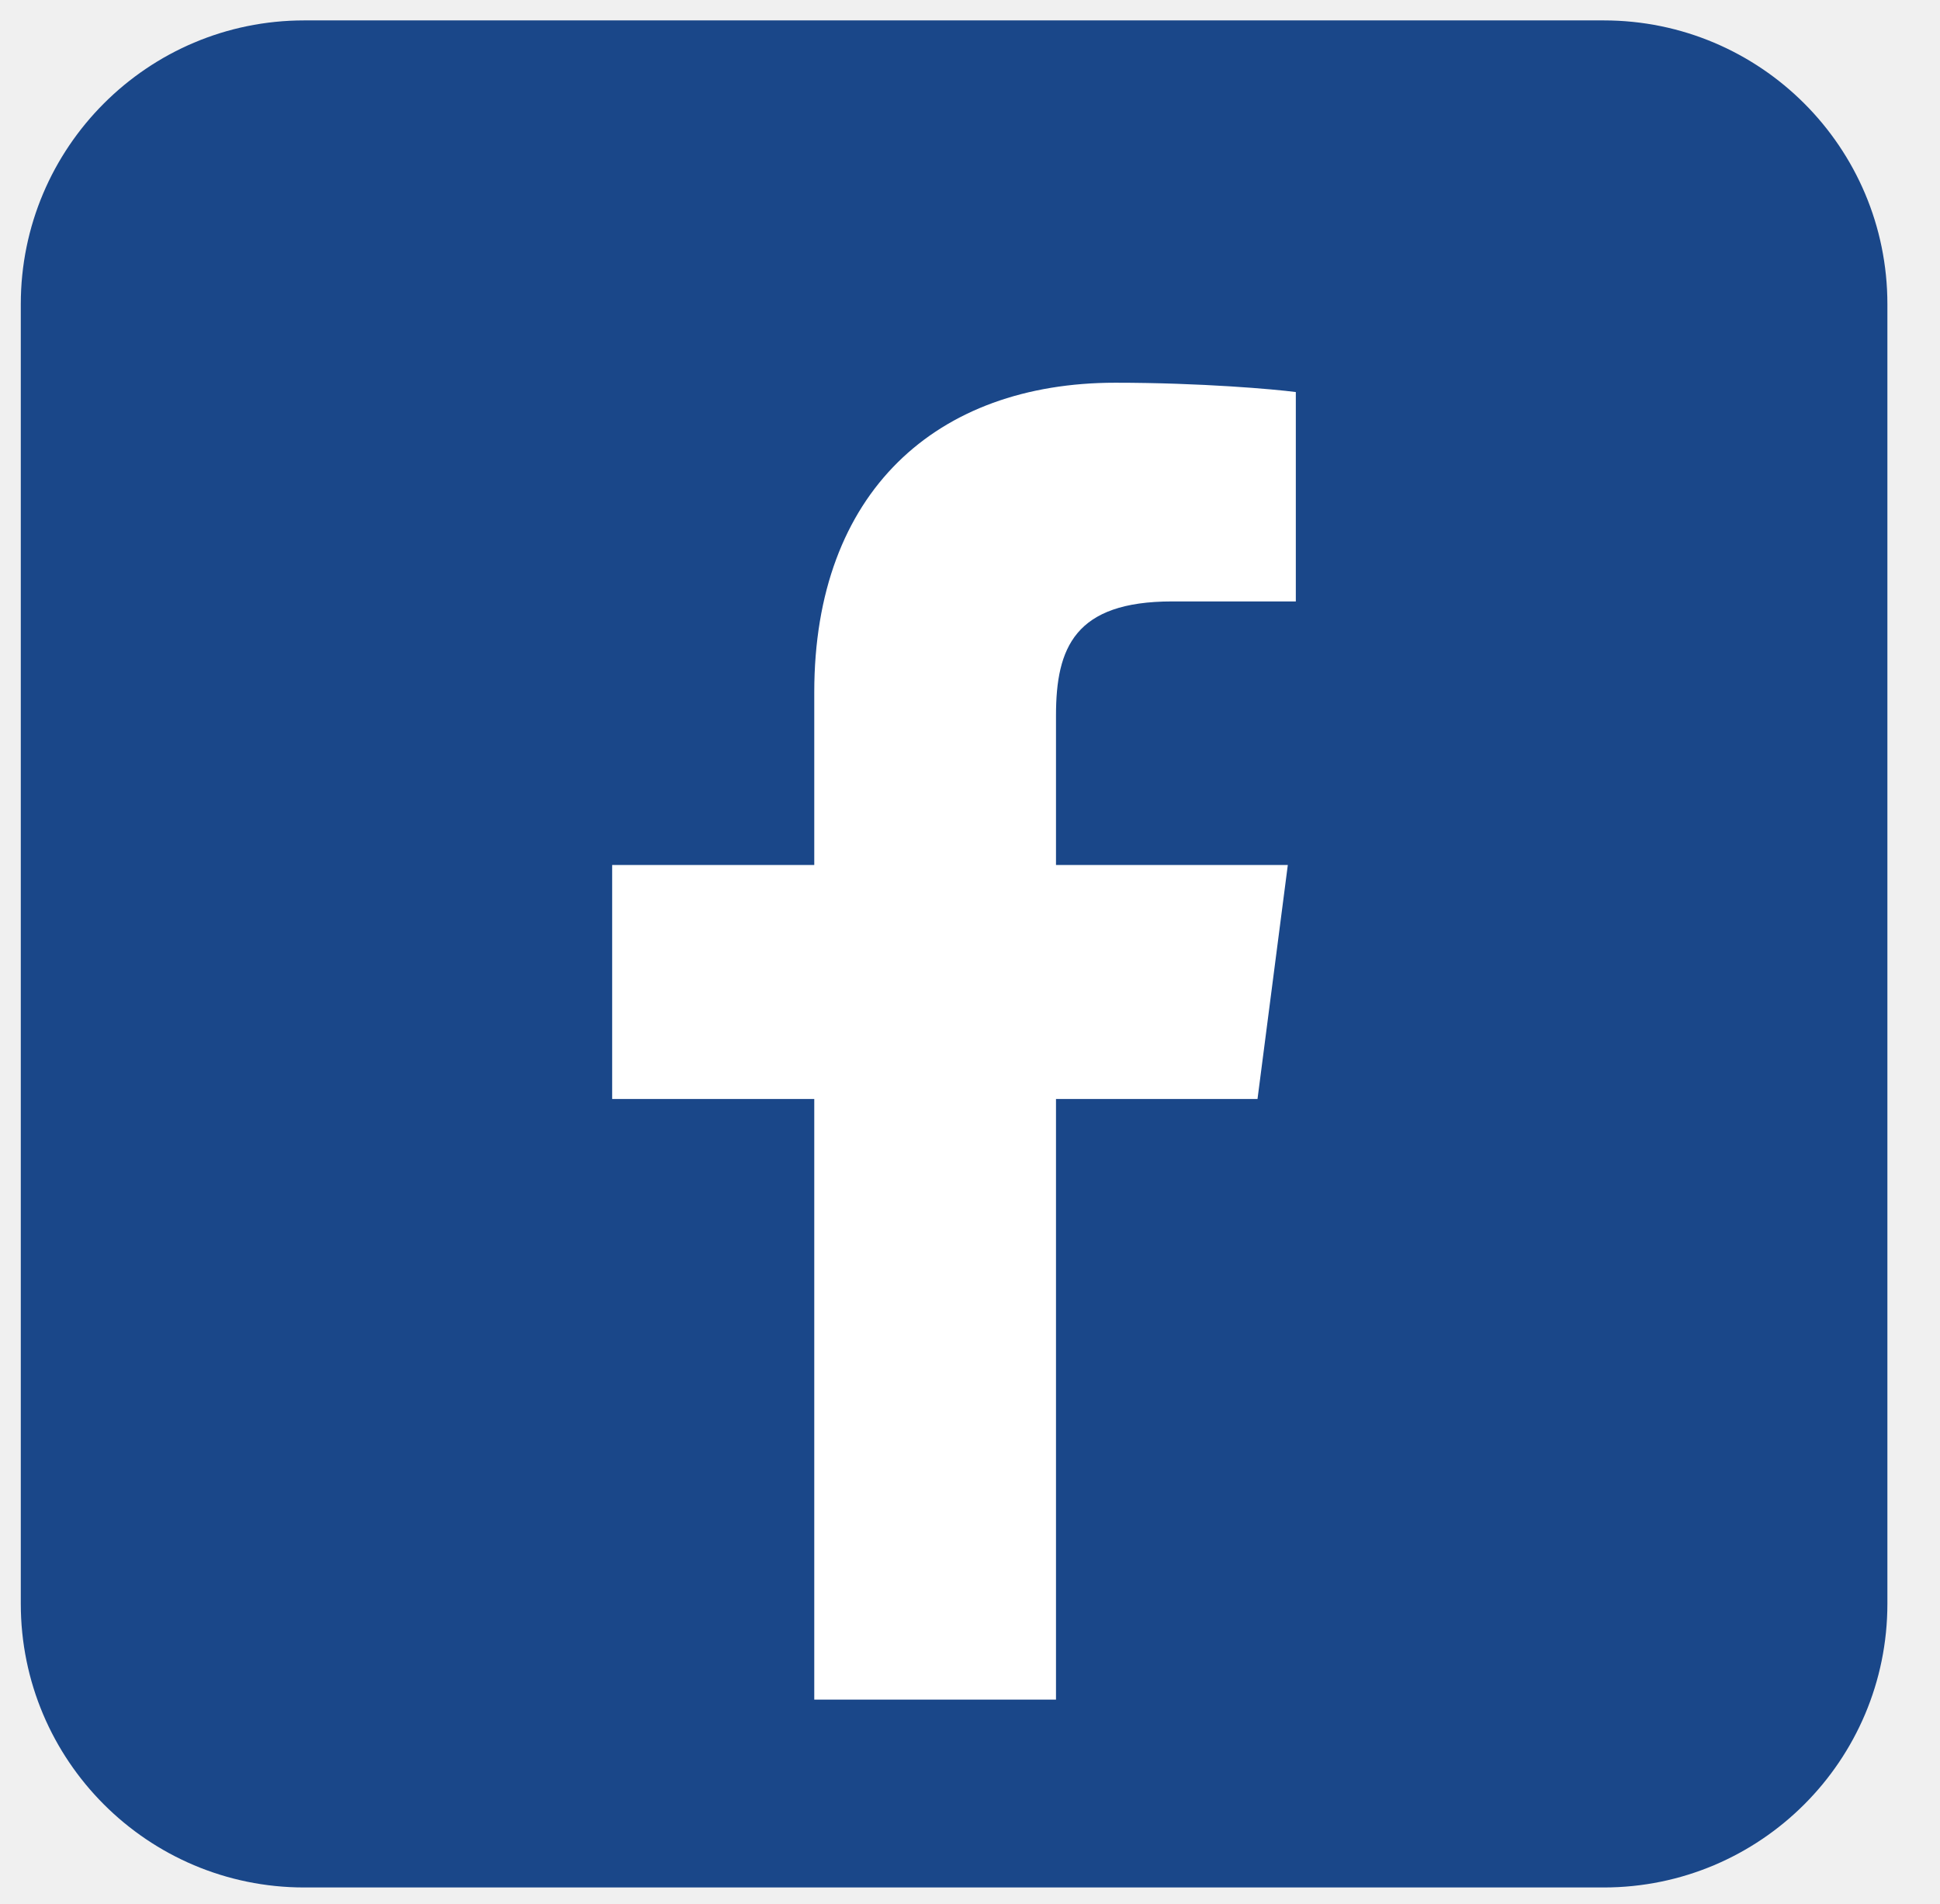
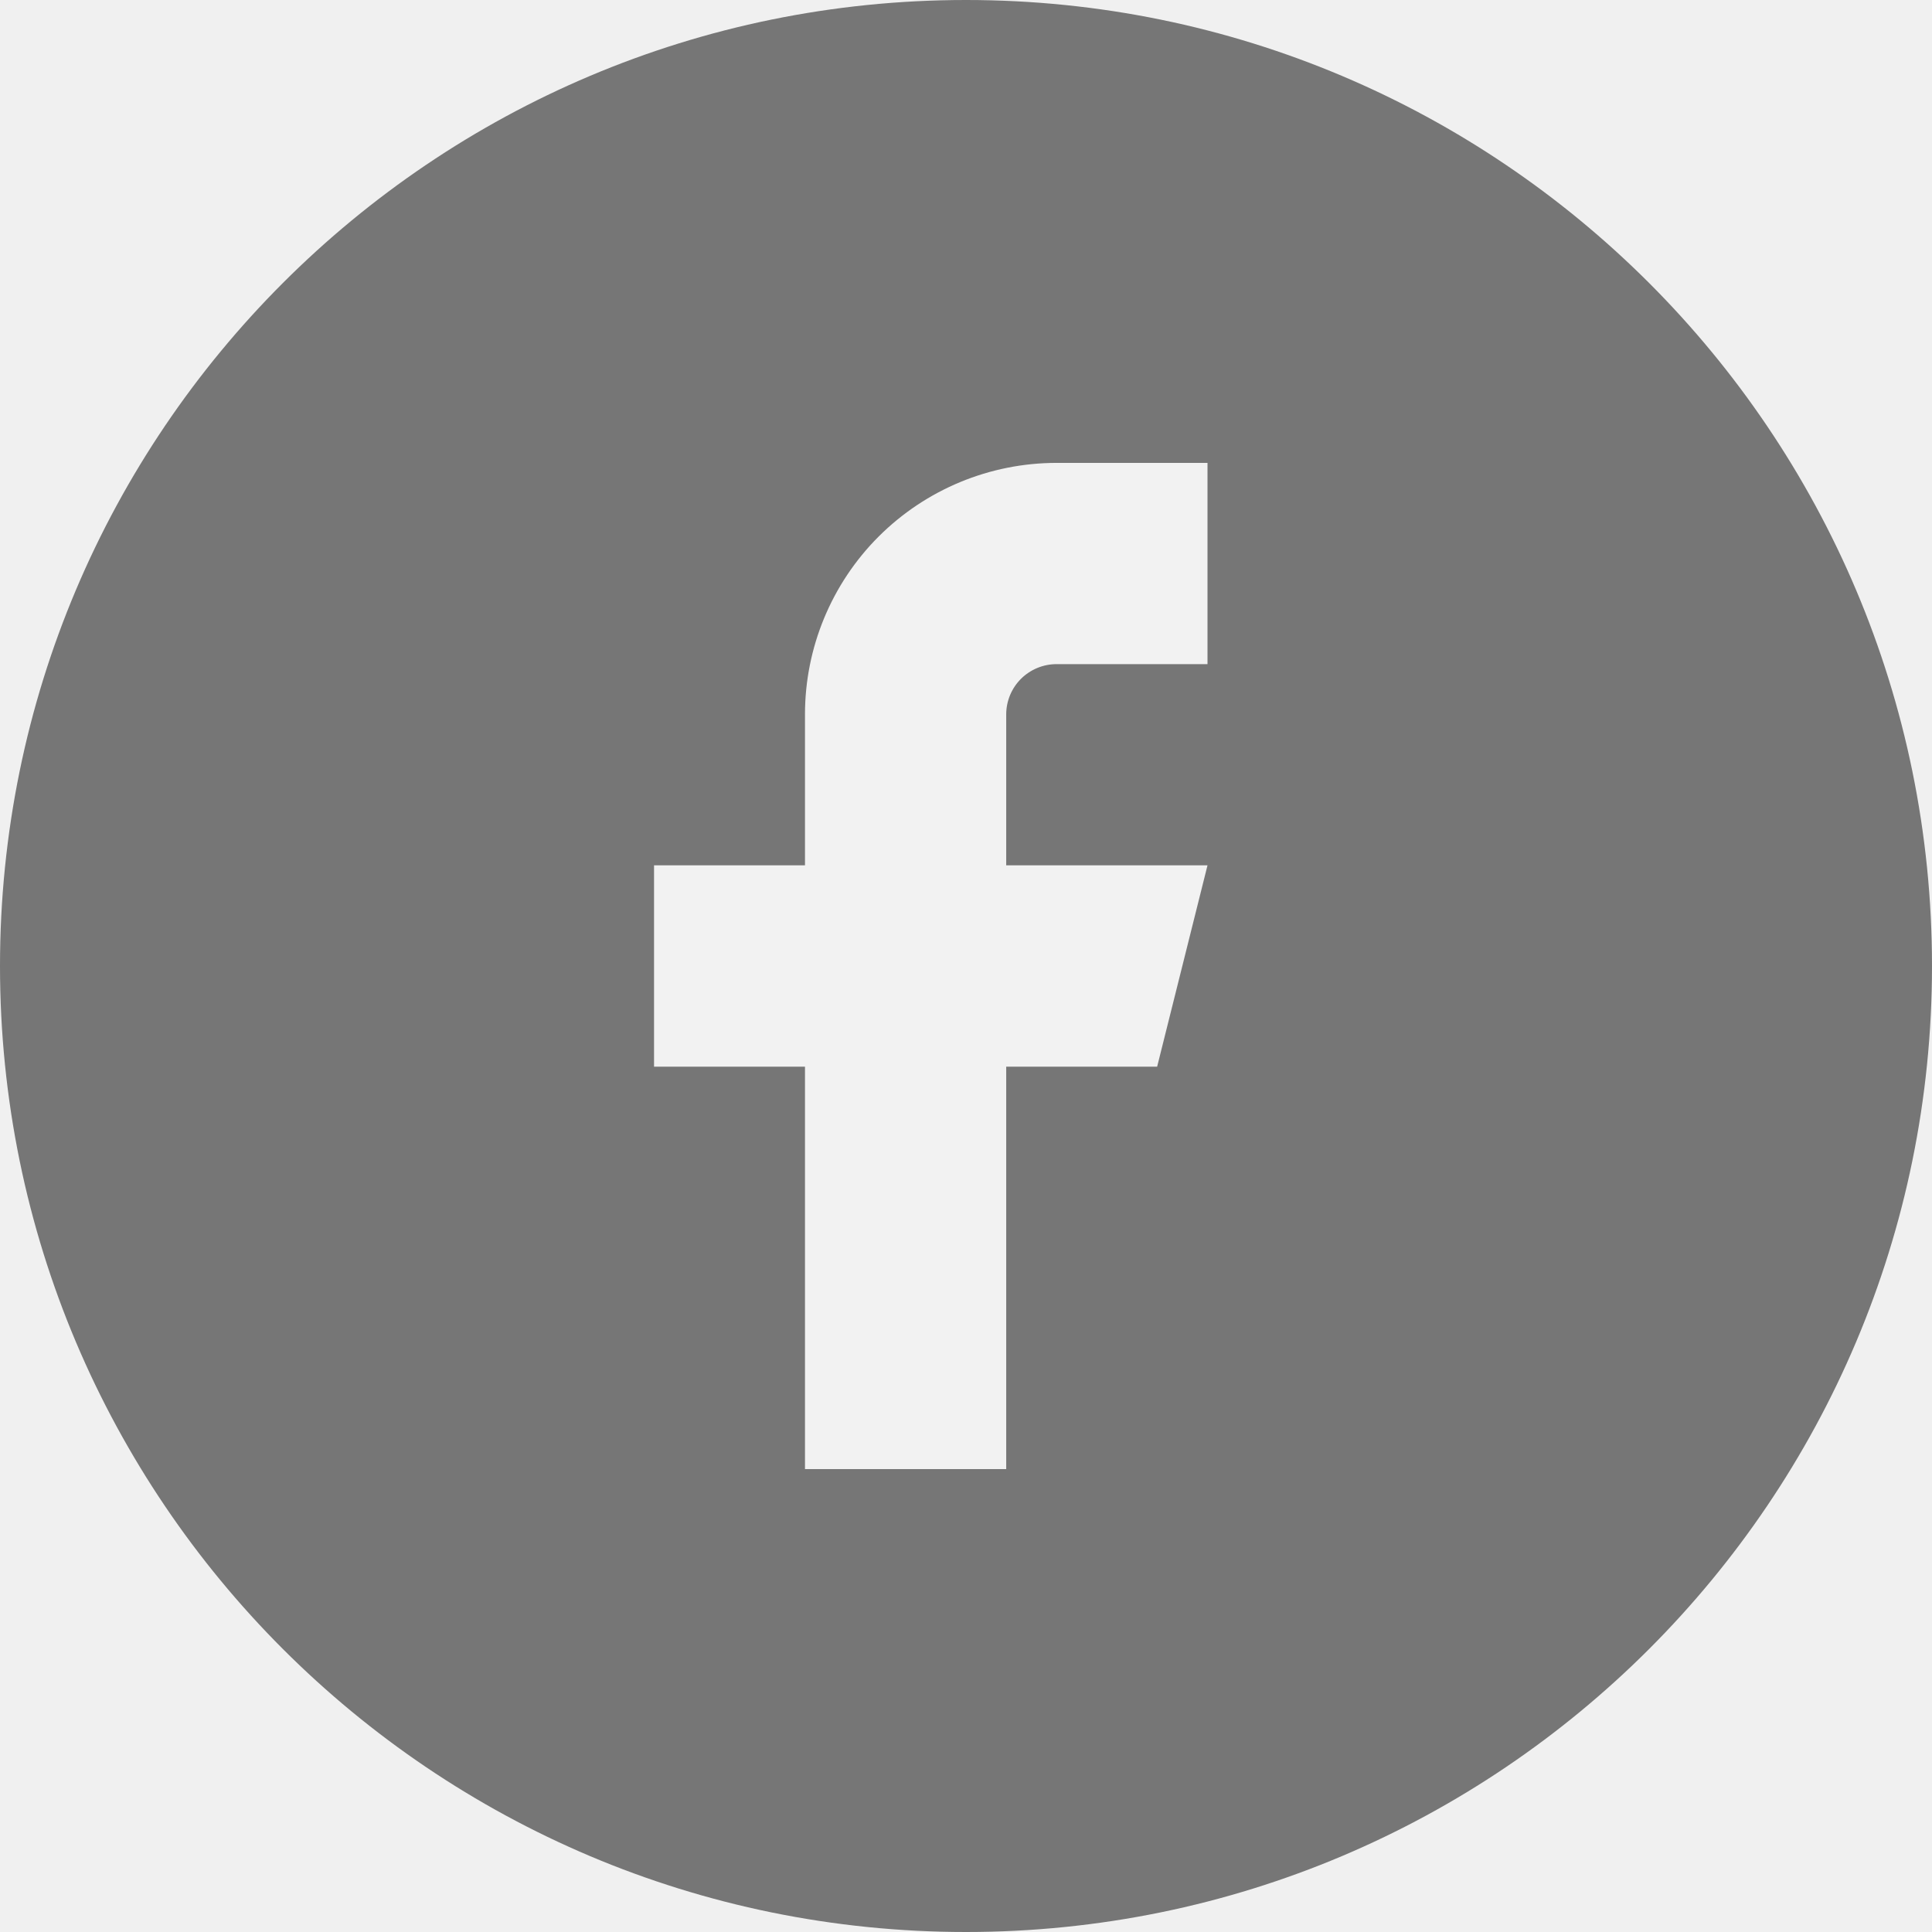
- <svg xmlns="http://www.w3.org/2000/svg" width="53" zoomAndPan="magnify" viewBox="0 0 39.75 39" height="52" preserveAspectRatio="xMidYMid meet" version="1.0">
-   <defs>
-     <clipPath id="1784377cad">
-       <path d="M 10.703 11.965 L 28.703 11.965 L 28.703 29.965 L 10.703 29.965 Z M 10.703 11.965 " clip-rule="nonzero" />
-     </clipPath>
-     <clipPath id="8f4e97fd13">
-       <path d="M 0.422 0.418 L 38.672 0.418 L 38.672 38.668 L 0.422 38.668 Z M 0.422 0.418 " clip-rule="nonzero" />
-     </clipPath>
-   </defs>
-   <g clip-path="url(#1784377cad)">
-     <path fill="#ffffff" d="M 28.703 20.965 C 28.703 21.559 28.645 22.141 28.531 22.723 C 28.414 23.301 28.246 23.863 28.02 24.41 C 27.793 24.957 27.516 25.477 27.188 25.965 C 26.859 26.457 26.484 26.914 26.066 27.332 C 25.648 27.75 25.195 28.121 24.703 28.449 C 24.211 28.777 23.695 29.055 23.148 29.281 C 22.602 29.508 22.039 29.68 21.461 29.793 C 20.879 29.91 20.293 29.965 19.703 29.965 C 19.113 29.965 18.527 29.91 17.949 29.793 C 17.367 29.68 16.805 29.508 16.258 29.281 C 15.715 29.055 15.195 28.777 14.703 28.449 C 14.211 28.121 13.758 27.75 13.34 27.332 C 12.922 26.914 12.547 26.457 12.219 25.965 C 11.891 25.477 11.613 24.957 11.391 24.41 C 11.164 23.863 10.992 23.301 10.875 22.723 C 10.762 22.141 10.703 21.559 10.703 20.965 C 10.703 20.375 10.762 19.789 10.875 19.211 C 10.992 18.633 11.164 18.066 11.391 17.523 C 11.613 16.977 11.891 16.457 12.219 15.965 C 12.547 15.477 12.922 15.02 13.34 14.602 C 13.758 14.184 14.211 13.812 14.703 13.484 C 15.195 13.156 15.715 12.879 16.258 12.652 C 16.805 12.426 17.367 12.254 17.949 12.141 C 18.527 12.023 19.113 11.965 19.703 11.965 C 20.293 11.965 20.879 12.023 21.461 12.141 C 22.039 12.254 22.602 12.426 23.148 12.652 C 23.695 12.879 24.211 13.156 24.703 13.484 C 25.195 13.812 25.648 14.184 26.066 14.602 C 26.484 15.02 26.859 15.477 27.188 15.965 C 27.516 16.457 27.793 16.977 28.02 17.523 C 28.246 18.066 28.414 18.633 28.531 19.211 C 28.645 19.789 28.703 20.375 28.703 20.965 Z M 28.703 20.965 " fill-opacity="1" fill-rule="nonzero" />
-   </g>
-   <g clip-path="url(#8f4e97fd13)">
-     <path fill="#1a4789" d="M 38.672 32.852 C 38.672 36.062 36.07 38.664 32.859 38.664 L 6.234 38.664 C 3.027 38.664 0.426 36.062 0.426 32.852 L 0.426 6.23 C 0.426 3.02 3.027 0.418 6.234 0.418 L 32.859 0.418 C 36.07 0.418 38.672 3.02 38.672 6.23 Z M 38.672 32.852 " fill-opacity="1" fill-rule="nonzero" />
-   </g>
-   <path fill="#ffffff" d="M 25.766 22.512 L 26.387 17.719 L 21.637 17.719 L 21.637 14.656 C 21.637 13.266 22.023 12.32 24.016 12.32 L 26.551 12.32 L 26.551 8.031 C 26.113 7.973 24.609 7.84 22.852 7.84 C 19.191 7.84 16.684 10.074 16.684 14.18 L 16.684 17.719 L 12.543 17.719 L 12.543 22.512 L 16.684 22.512 L 16.684 34.816 L 21.637 34.816 L 21.637 22.512 Z M 25.766 22.512 " fill-opacity="1" fill-rule="nonzero" />
+ <svg xmlns="http://www.w3.org/2000/svg" width="32" height="32" viewBox="0 0 32 32" fill="none">
+   <circle cx="16" cy="16" r="16" fill="#767676" />
+   <rect width="20" height="20" transform="translate(5 6)" fill="#767676" />
+   <path d="M20 7.667H17.5C16.395 7.667 15.335 8.106 14.553 8.887C13.772 9.668 13.333 10.728 13.333 11.833V14.333H10.833V17.667H13.333V24.333H16.666V17.667H19.166L20 14.333H16.666V11.833C16.666 11.612 16.754 11.4 16.91 11.244C17.067 11.088 17.279 11 17.5 11H20V7.667Z" fill="#F2F2F2" />
</svg>
